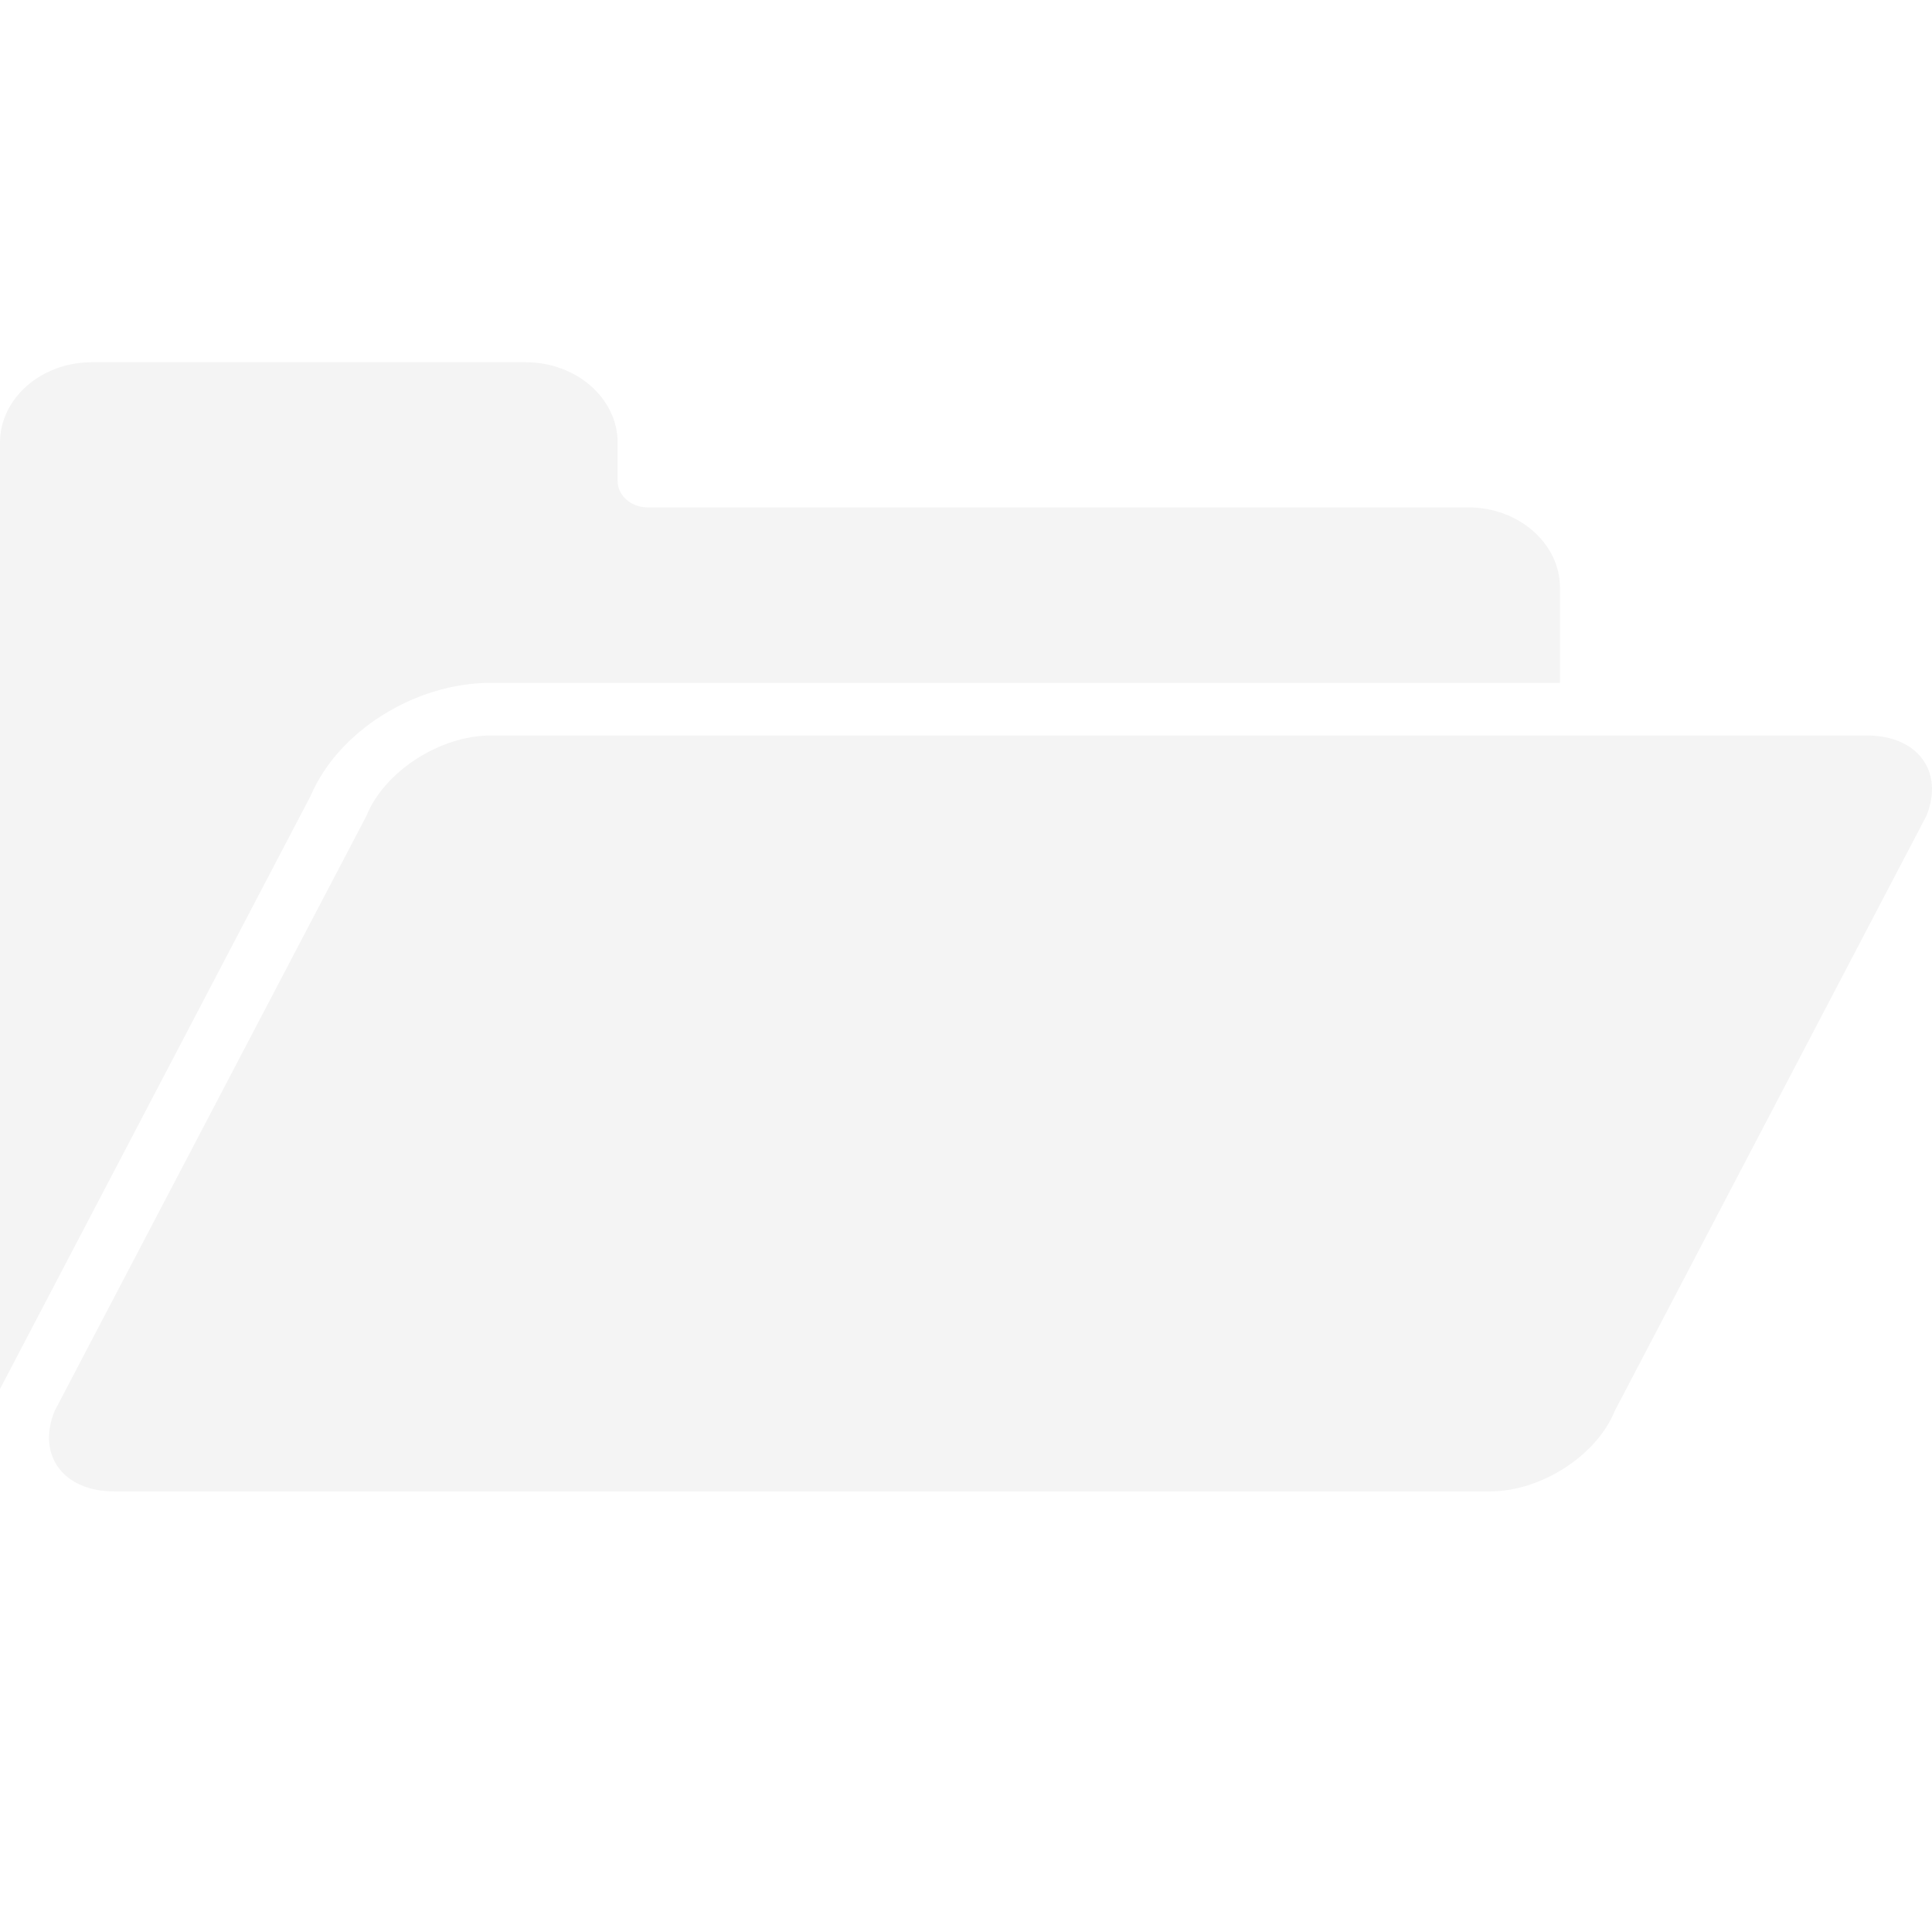
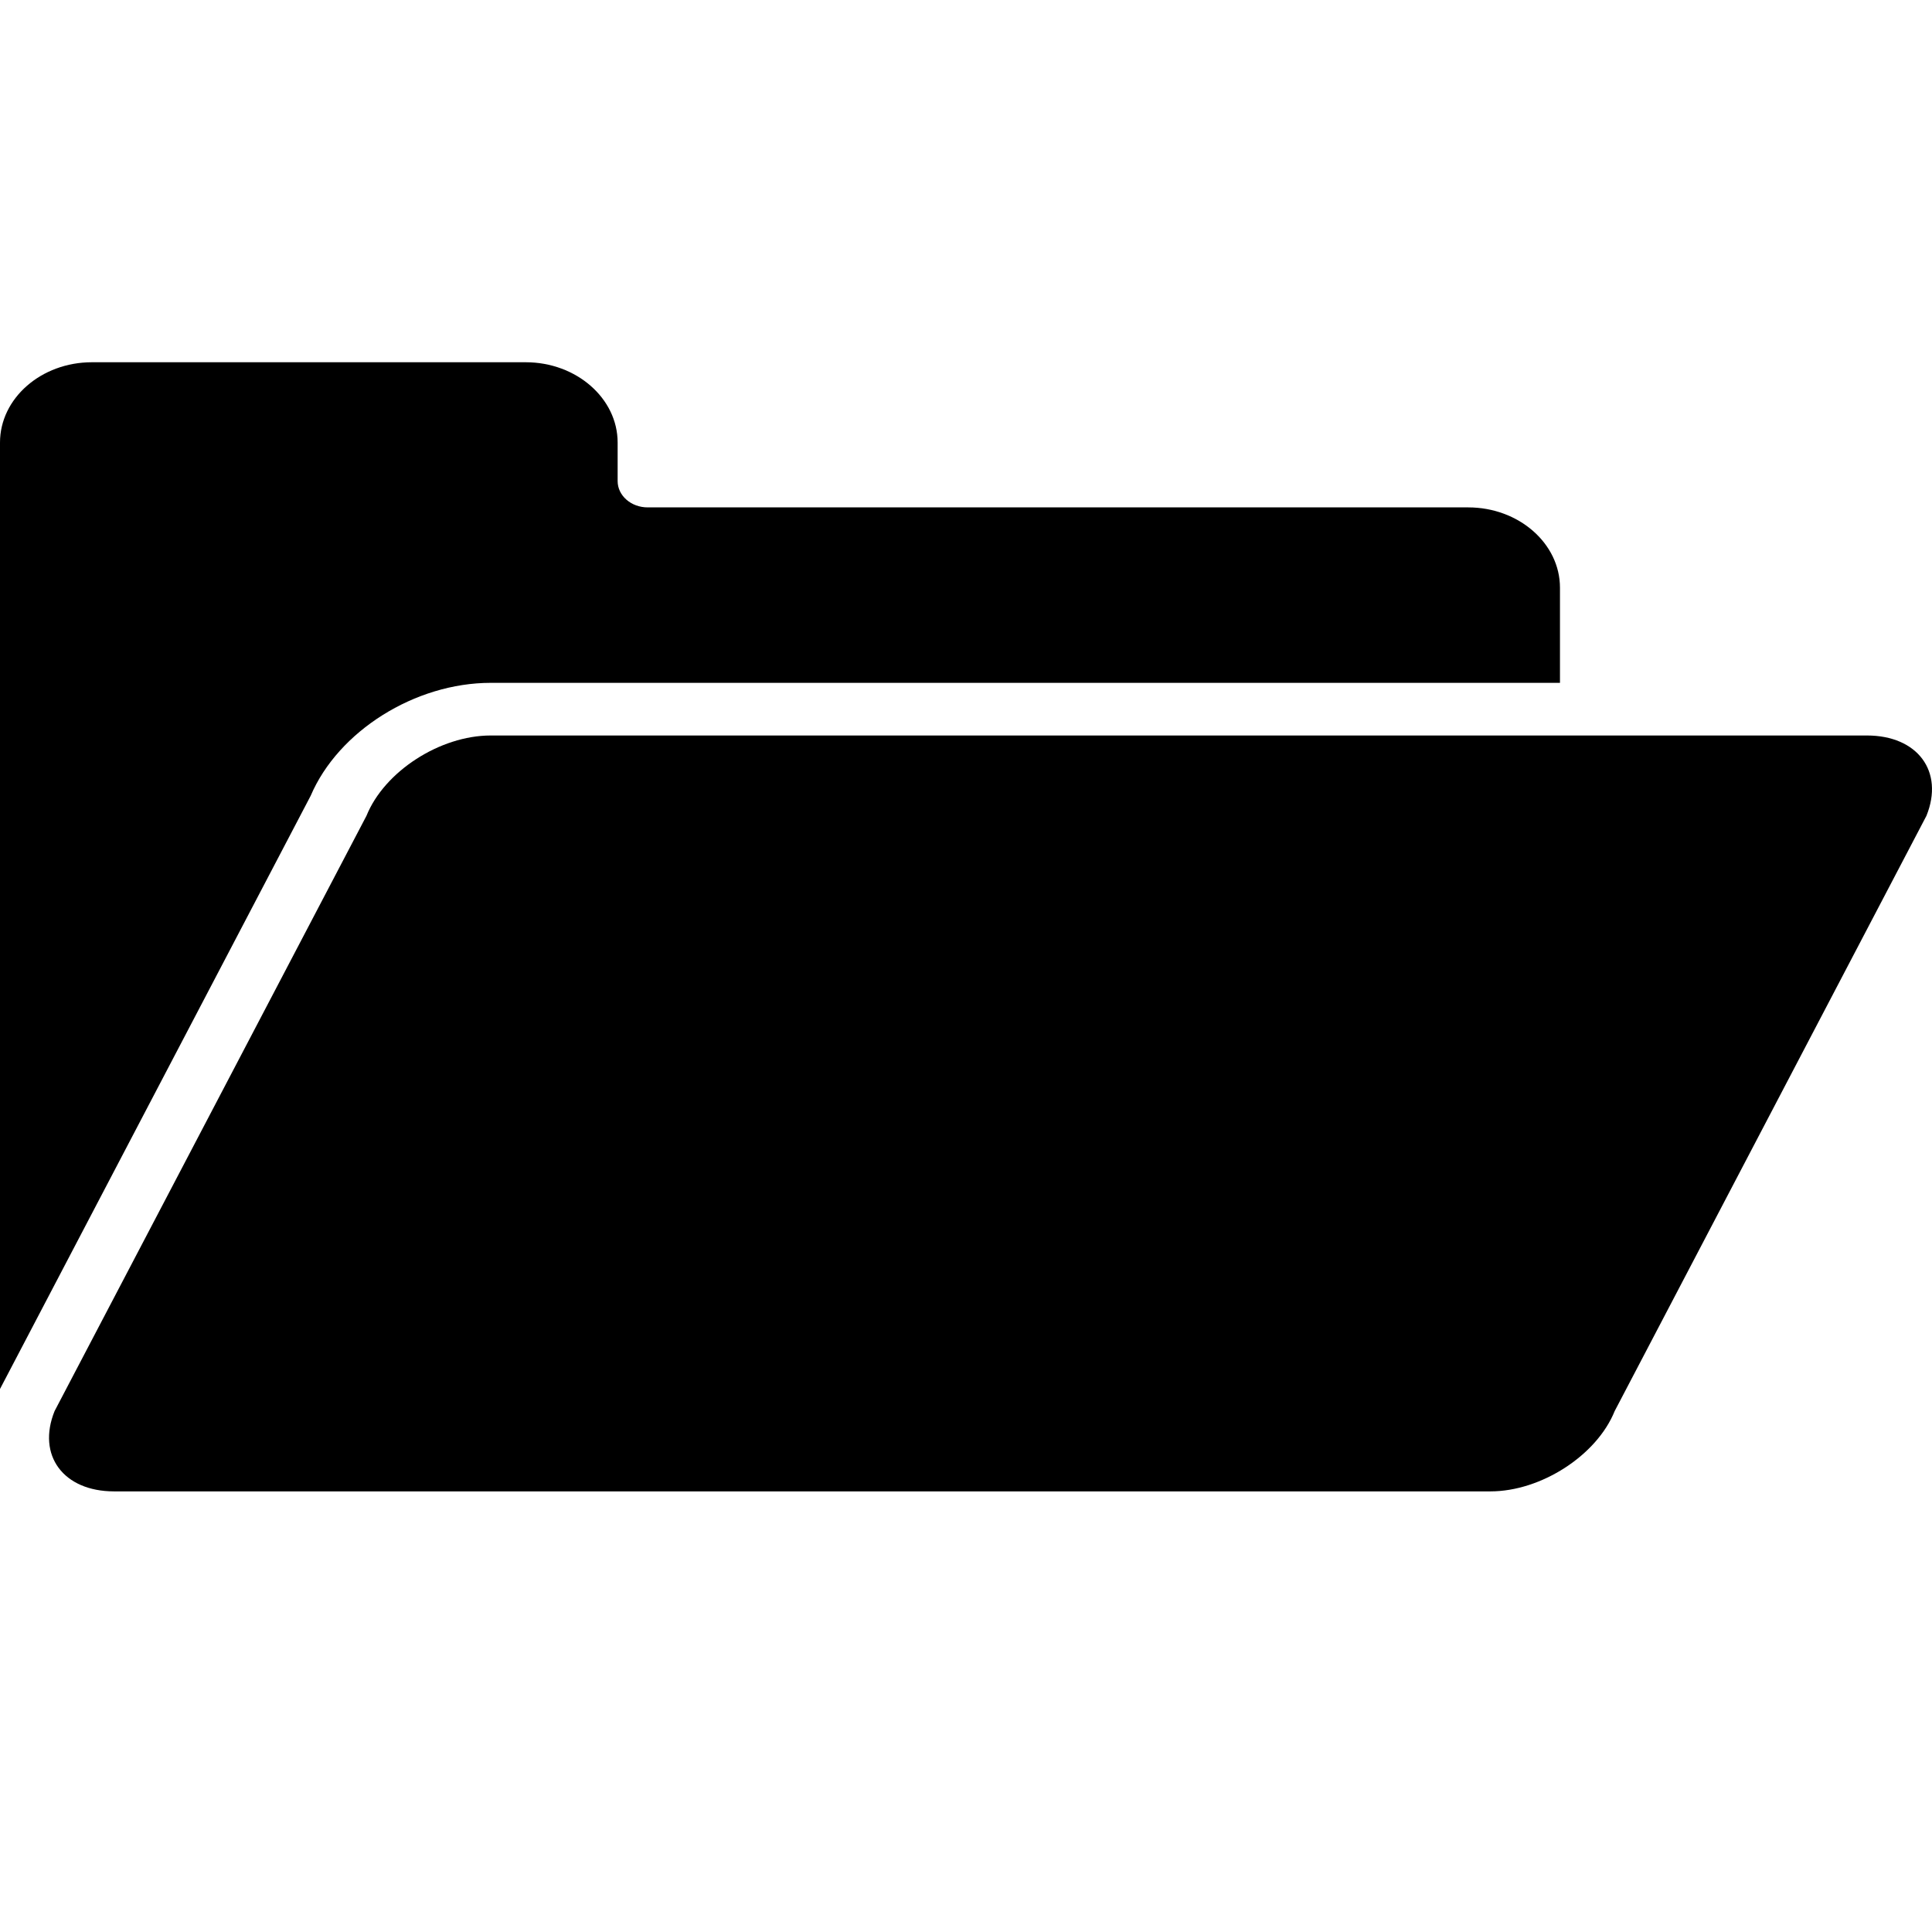
<svg xmlns="http://www.w3.org/2000/svg" width="16" height="16" viewBox="0 0 16 16" fill="none">
-   <path d="M15.461 6.091H4.064C3.644 6.091 3.183 6.389 3.035 6.756L0.452 11.686C0.304 12.053 0.525 12.351 0.945 12.351H12.343C12.762 12.351 13.224 12.053 13.372 11.686L15.954 6.756C16.102 6.389 15.881 6.091 15.461 6.091Z" fill="#F4F4F4" />
-   <path d="M2.573 6.59C2.801 6.055 3.437 5.655 4.064 5.655H12.919V4.867C12.919 4.501 12.578 4.202 12.159 4.202H5.364C5.226 4.202 5.115 4.104 5.115 3.984V3.665C5.115 3.299 4.773 3 4.354 3H0.761C0.341 3 0 3.299 0 3.665V11.503L2.573 6.59Z" fill="#F4F4F4" />
+   <path d="M15.461 6.091H4.064C3.644 6.091 3.183 6.389 3.035 6.756L0.452 11.686C0.304 12.053 0.525 12.351 0.945 12.351H12.343C12.762 12.351 13.224 12.053 13.372 11.686L15.954 6.756C16.102 6.389 15.881 6.091 15.461 6.091Z" fill="currentColor" />
+   <path d="M2.573 6.59C2.801 6.055 3.437 5.655 4.064 5.655H12.919V4.867C12.919 4.501 12.578 4.202 12.159 4.202H5.364C5.226 4.202 5.115 4.104 5.115 3.984V3.665C5.115 3.299 4.773 3 4.354 3H0.761C0.341 3 0 3.299 0 3.665V11.503L2.573 6.59Z" fill="currentColor" />
</svg>
